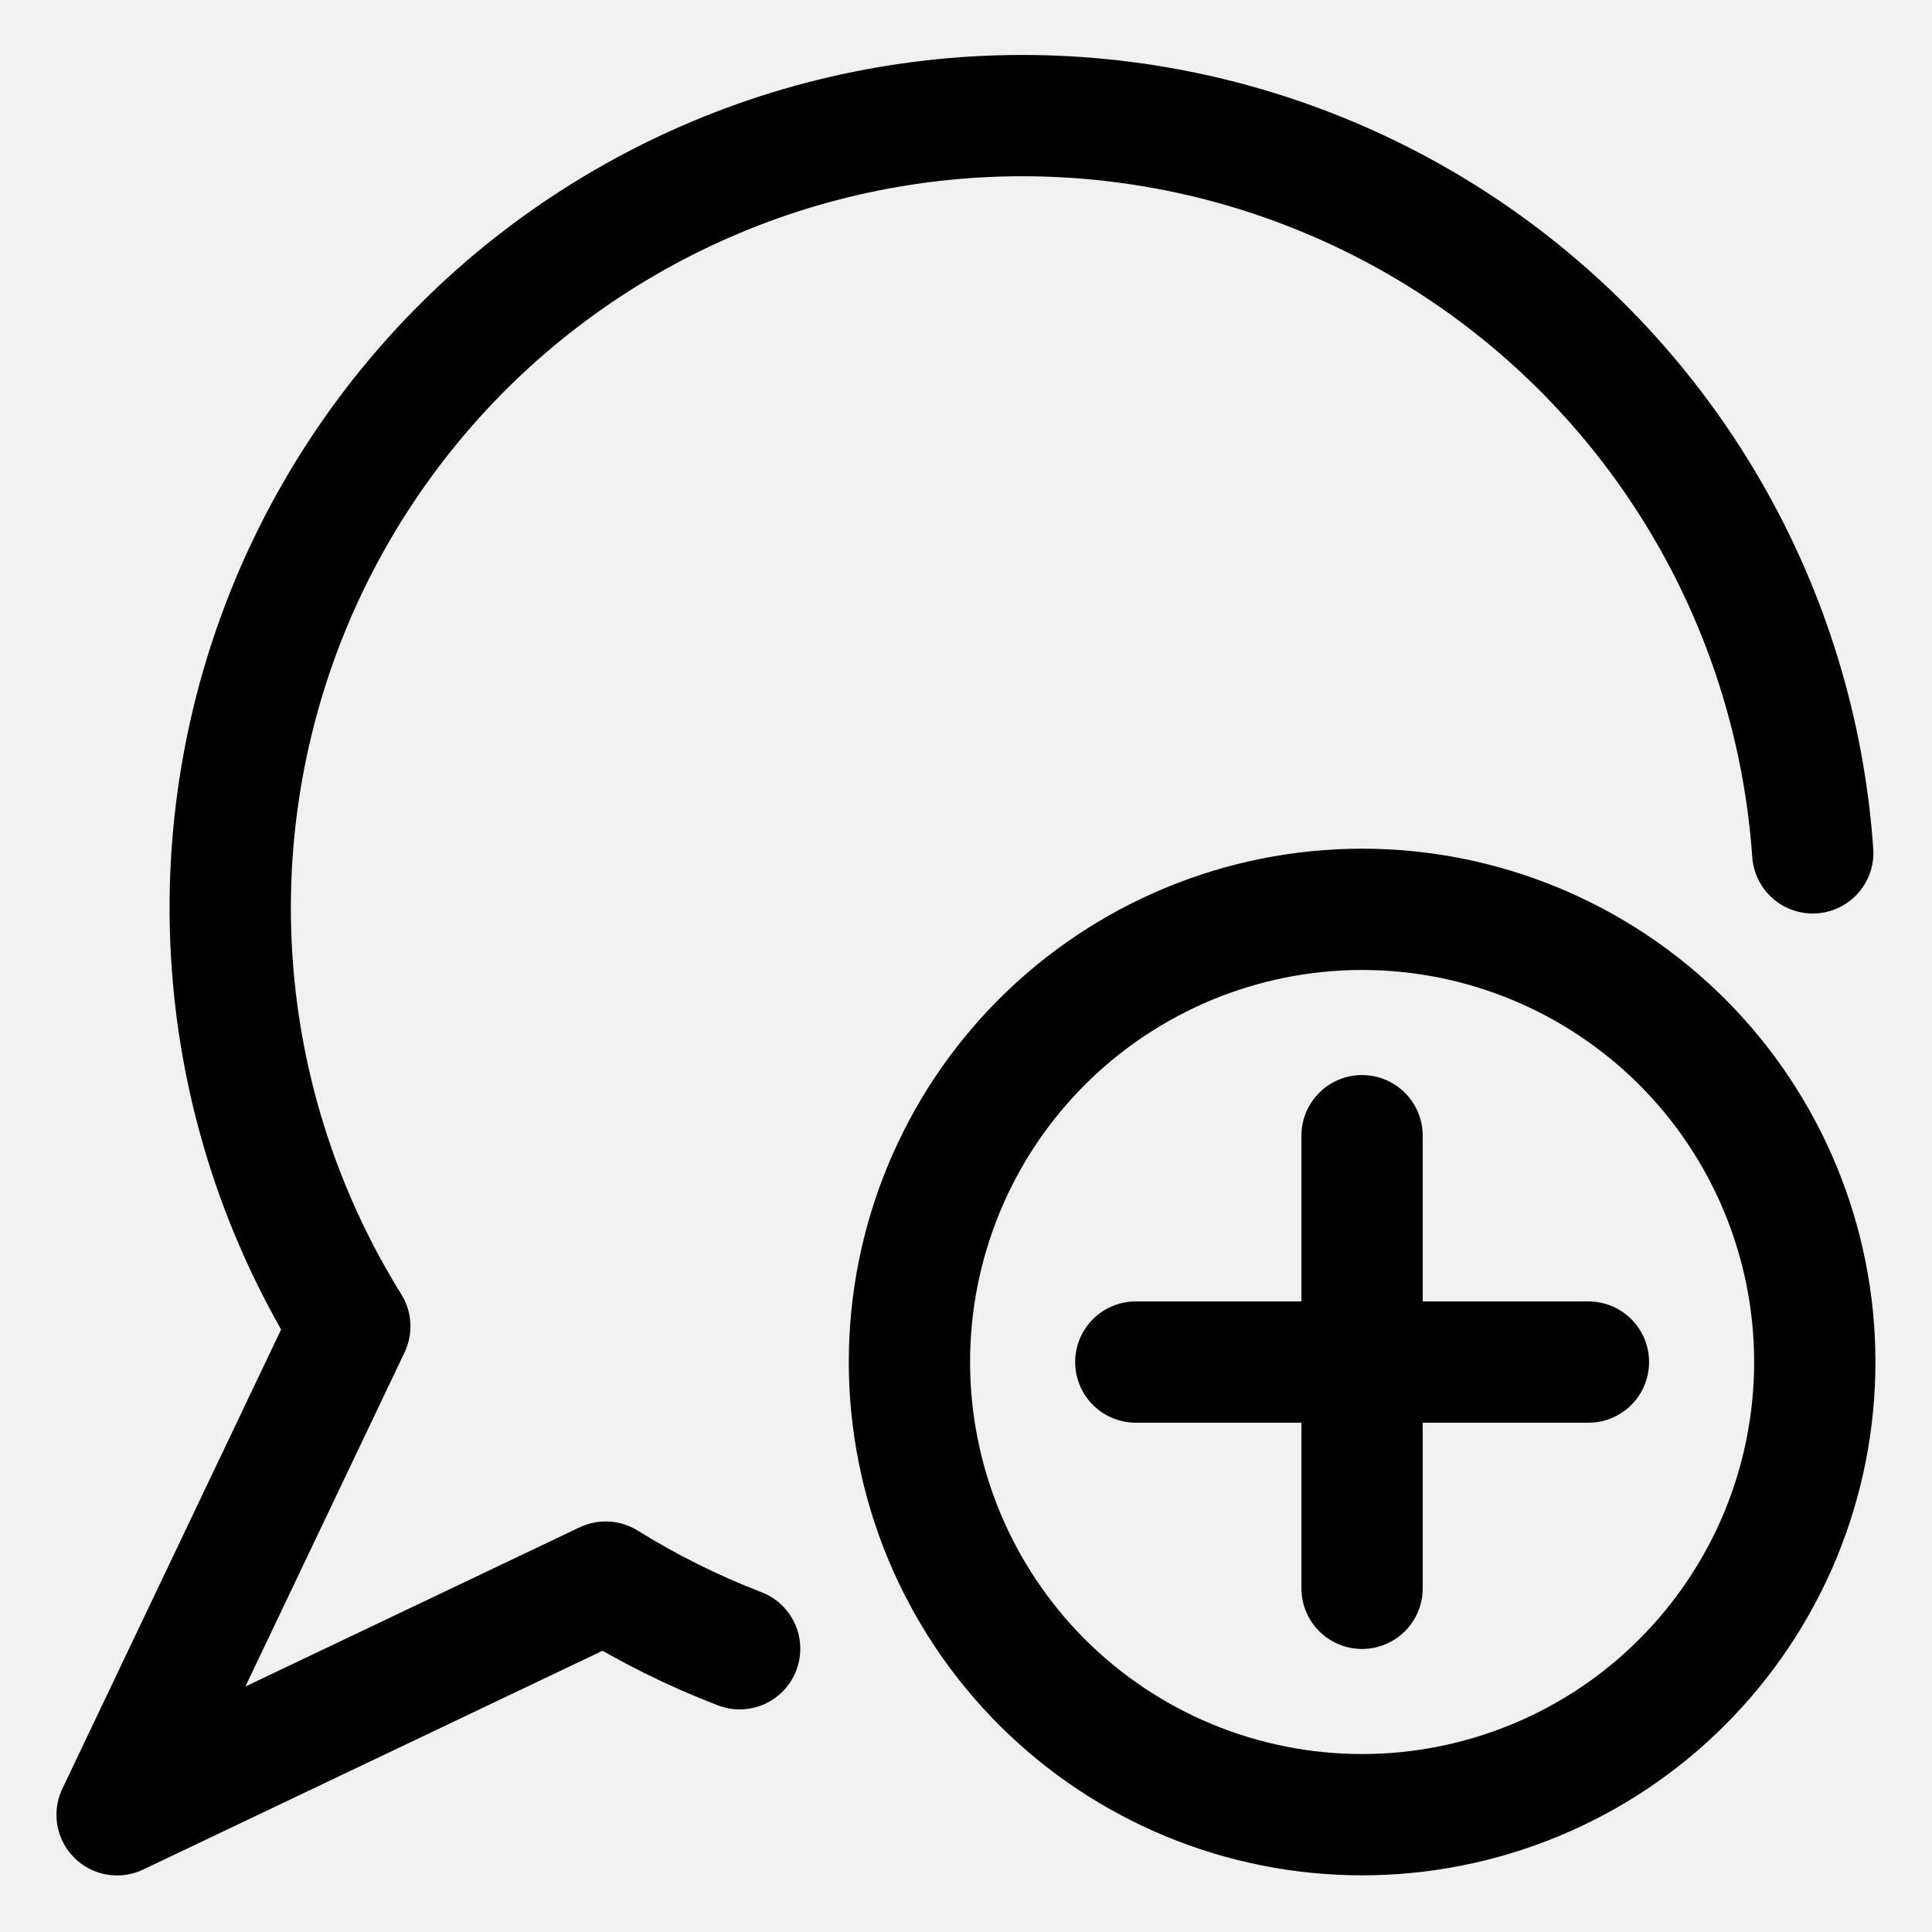
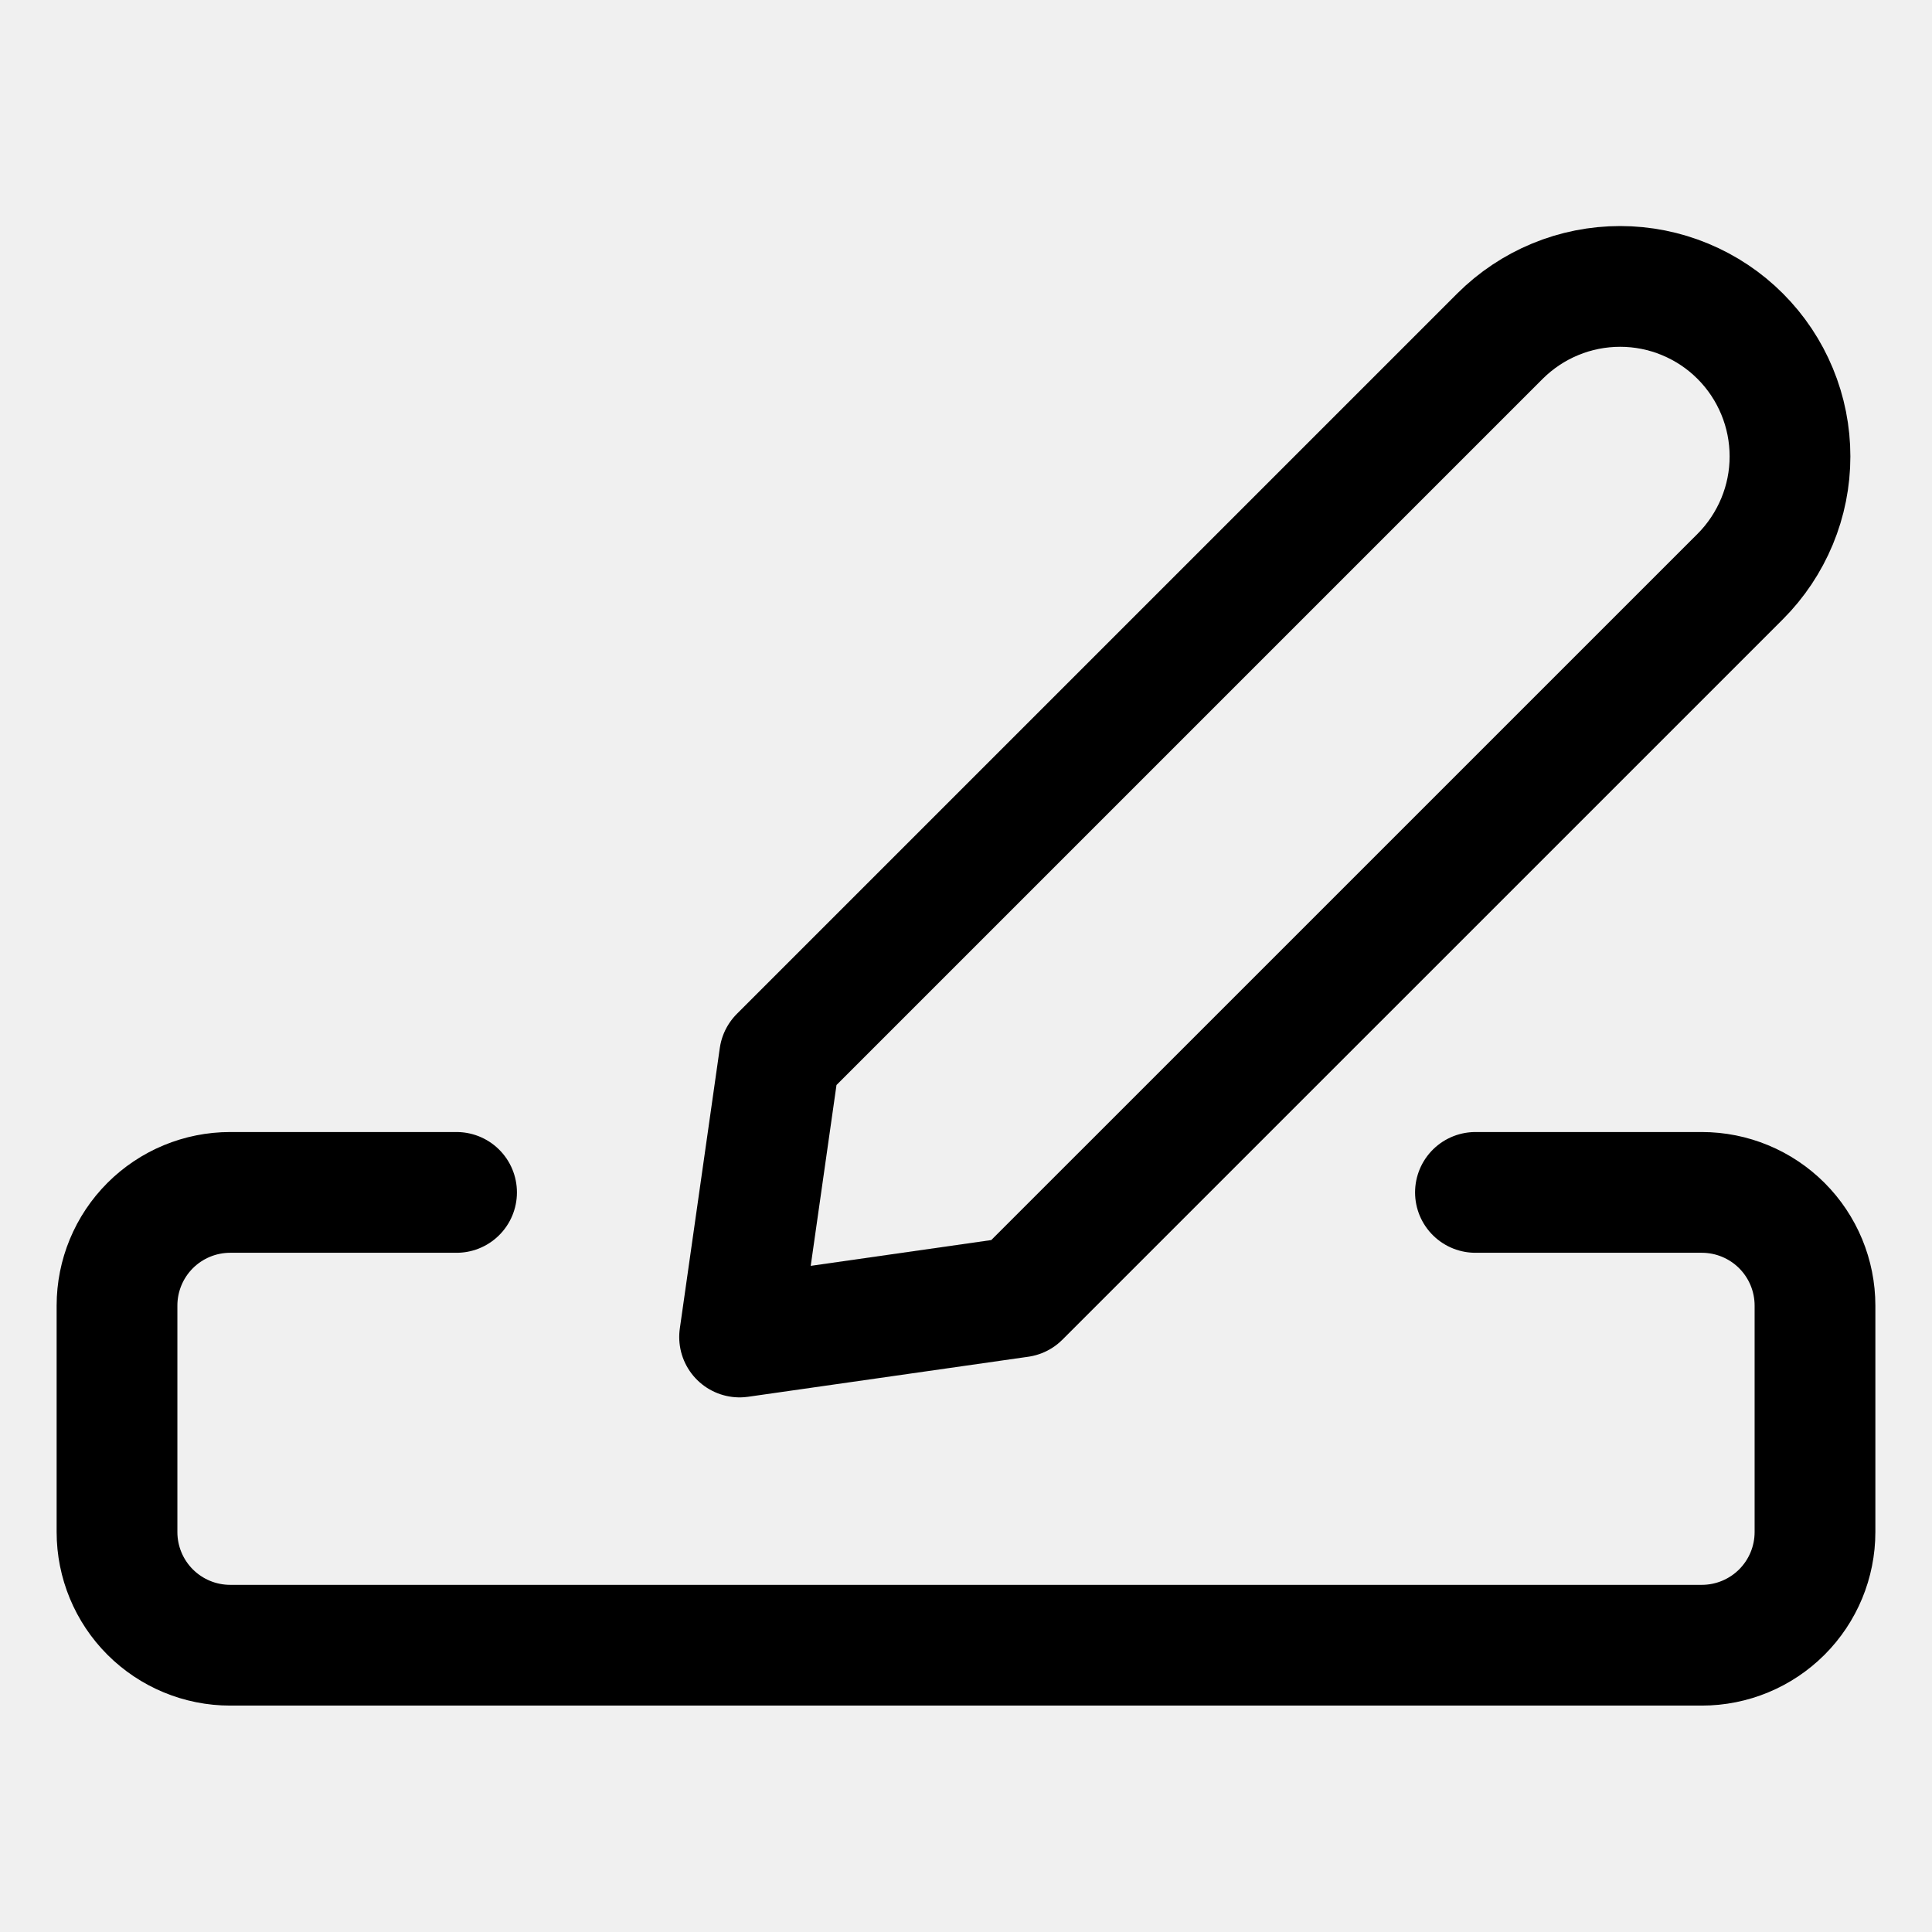
- <svg xmlns="http://www.w3.org/2000/svg" width="18" height="18" viewBox="0 0 18 18" fill="none">
-   <g clip-path="url(#clip0_426_1264)">
-     <path d="M16.889 7.946C16.811 6.828 16.48 5.742 15.92 4.771C15.36 3.8 14.586 2.969 13.658 2.342C12.729 1.715 11.67 1.307 10.56 1.15C9.45 0.993 8.32 1.09 7.253 1.435C6.187 1.781 5.213 2.364 4.406 3.141C3.599 3.919 2.979 4.87 2.594 5.922C2.209 6.975 2.069 8.101 2.184 9.216C2.299 10.331 2.667 11.405 3.259 12.357L1.091 16.908L5.643 14.74C6.039 14.986 6.456 15.194 6.891 15.361" stroke="black" stroke-width="1.13" stroke-linecap="round" stroke-linejoin="round" />
-     <path d="M8.473 12.69C8.473 13.243 8.582 13.792 8.794 14.304C9.006 14.815 9.316 15.28 9.708 15.672C10.1 16.064 10.565 16.374 11.076 16.586C11.588 16.798 12.136 16.907 12.69 16.907C13.244 16.907 13.792 16.798 14.304 16.586C14.816 16.374 15.281 16.064 15.672 15.672C16.064 15.28 16.375 14.815 16.587 14.304C16.799 13.792 16.908 13.243 16.908 12.69C16.908 11.571 16.463 10.498 15.672 9.707C14.881 8.917 13.809 8.472 12.69 8.472C11.572 8.472 10.499 8.917 9.708 9.707C8.917 10.498 8.473 11.571 8.473 12.69Z" stroke="black" stroke-width="1.13" stroke-linecap="round" stroke-linejoin="round" />
-     <path d="M12.69 10.581V14.798" stroke="black" stroke-width="1.13" stroke-linecap="round" stroke-linejoin="round" />
-     <path d="M10.582 12.69H14.799" stroke="black" stroke-width="1.13" stroke-linecap="round" stroke-linejoin="round" />
-   </g>
-   <defs>
-     <clipPath id="clip0_426_1264">
-       <rect width="18" height="18" fill="white" />
-     </clipPath>
-   </defs>
+ <svg xmlns="http://www.w3.org/2000/svg" width="32" height="32" viewBox="0 0 32 32" fill="none">
+   <path d="M16.89 21.482L12.25 22.145L12.912 17.5L24.845 5.567C25.107 5.306 25.417 5.099 25.758 4.958C26.1 4.816 26.466 4.744 26.835 4.744C27.205 4.744 27.571 4.817 27.912 4.959C28.254 5.101 28.564 5.308 28.825 5.57C29.086 5.831 29.293 6.142 29.434 6.483C29.576 6.825 29.648 7.191 29.648 7.56C29.648 7.93 29.575 8.296 29.433 8.637C29.291 8.978 29.084 9.289 28.823 9.55L16.89 21.482Z" stroke="black" stroke-width="2" stroke-linecap="round" stroke-linejoin="round" />
+   <path d="M7.562 19.75H3.812C3.315 19.75 2.838 19.948 2.487 20.299C2.135 20.651 1.938 21.128 1.938 21.625V25.375C1.938 25.872 2.135 26.349 2.487 26.701C2.838 27.052 3.315 27.25 3.812 27.25H28.188C28.685 27.25 29.162 27.052 29.513 26.701C29.865 26.349 30.062 25.872 30.062 25.375V21.625C30.062 21.128 29.865 20.651 29.513 20.299C29.162 19.948 28.685 19.75 28.188 19.75H24.438" stroke="black" stroke-width="2" stroke-linecap="round" stroke-linejoin="round" />
</svg>
